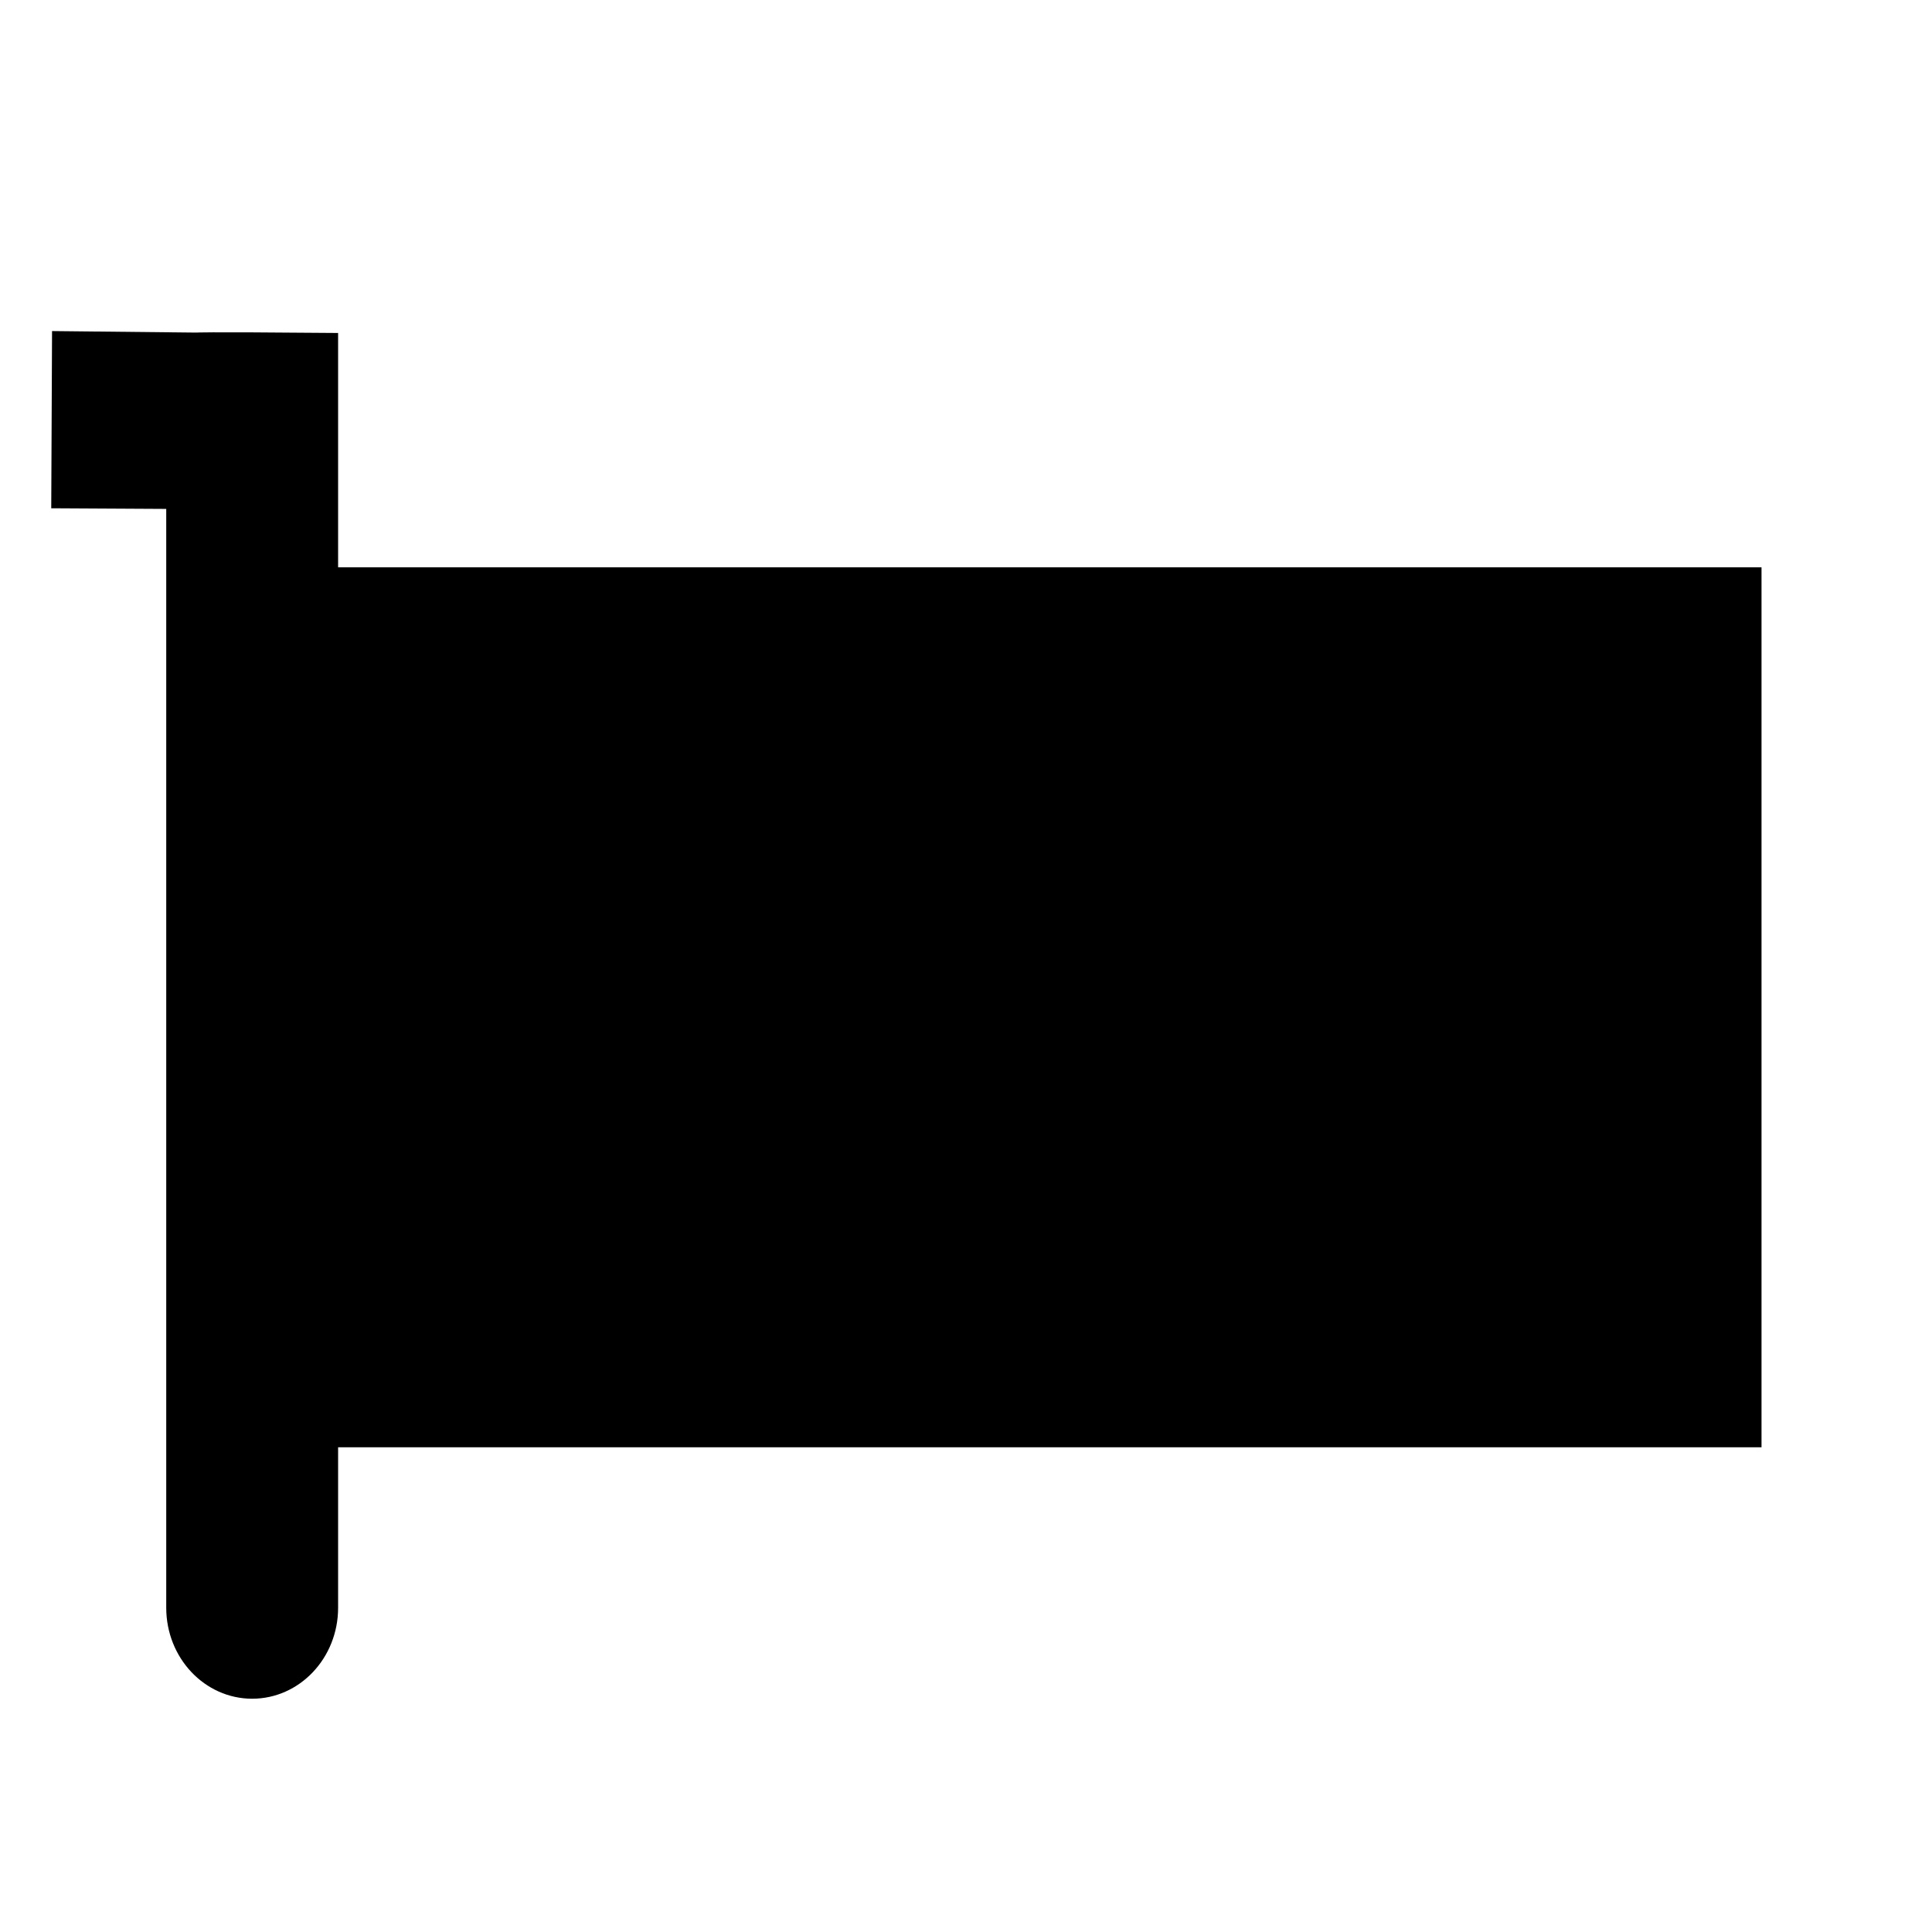
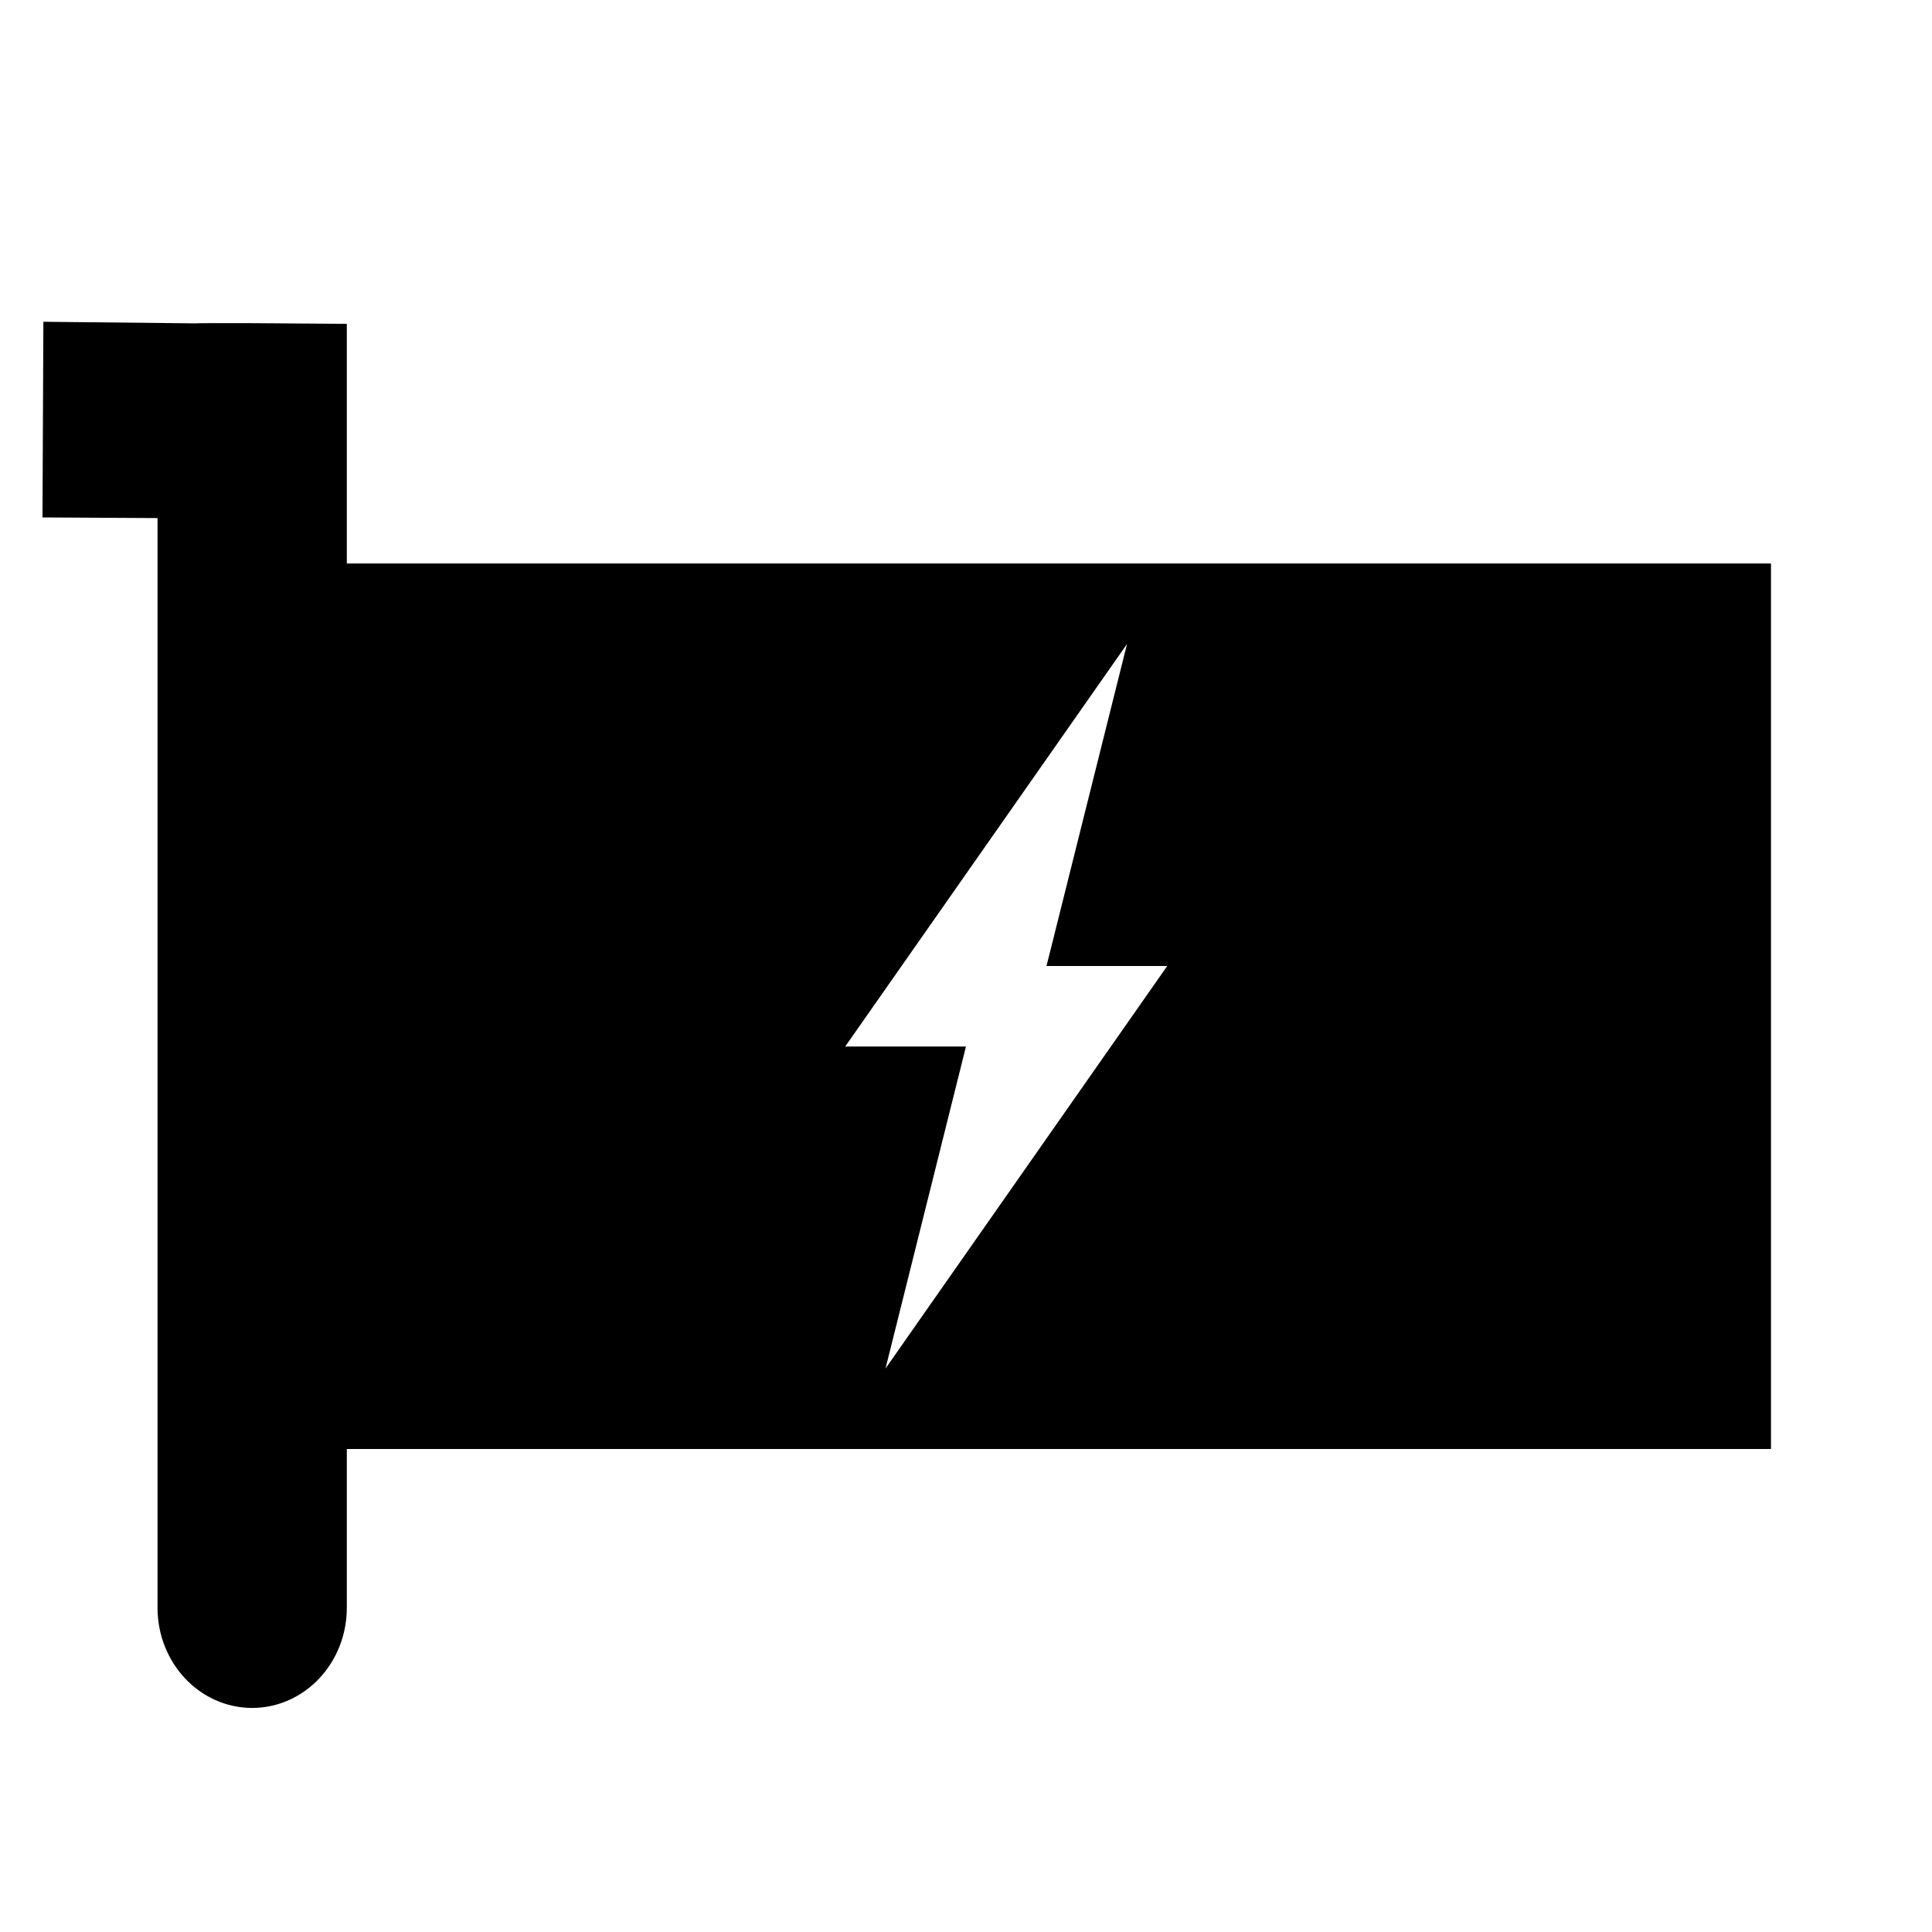
- <svg xmlns="http://www.w3.org/2000/svg" width="100%" height="100%" viewBox="0 0 24 24" version="1.1" xml:space="preserve" style="fill-rule:evenodd;clip-rule:evenodd;">
+ <svg xmlns="http://www.w3.org/2000/svg" viewBox="0 0 24 24" version="1.1" xml:space="preserve" fill="currentcolor" fill-rule="evenodd" clip-rule="evenodd">
  <g id="path1" transform="matrix(0.940562,0,0,0.995237,0.228131,0.0986794)">
-     <path d="M3.088,20.719C2.674,20.719 2.338,20.383 2.338,19.969L2.338,4.439C2.338,4.427 3.838,4.439 3.838,4.439L3.838,19.969C3.838,20.383 3.502,20.719 3.088,20.719ZM2.336,5.87L2.336,4.437L0.828,4.422L0.821,5.862L2.336,5.87Z" style="fill-rule:nonzero;stroke:currentcolor;stroke-width:0.77px;" />
+     <path d="M3.088,20.719C2.674,20.719 2.338,20.383 2.338,19.969L2.338,4.439C2.338,4.427 3.838,4.439 3.838,4.439L3.838,19.969C3.838,20.383 3.502,20.719 3.088,20.719ZM2.336,5.87L2.336,4.437L0.828,4.422L0.821,5.862L2.336,5.87Z" style="fill-rule:nonzero;stroke:currentcolor;stroke-width:1px;" />
  </g>
-   <g id="rect2" transform="matrix(0.972204,0,0,0.905189,0.594711,1.66165)">
-     <rect x="3.336" y="6.45" width="18.06" height="11.076" style="stroke:currentcolor;stroke-width:1px;" />
+   <g id="rect2" fill="currentcolor" transform="matrix(0.972204,0,0,0.905189,0.594711,1.66165)">
+     <path d="M22.017,5.897L3.336,5.897L3.336,18.05L22.017,18.05L22.017,5.897ZM10.703,16.945L14.303,11.421L12.76,11.421L13.789,7.002L10.188,12.526L11.731,12.526L10.703,16.945Z" />
  </g>
</svg>
